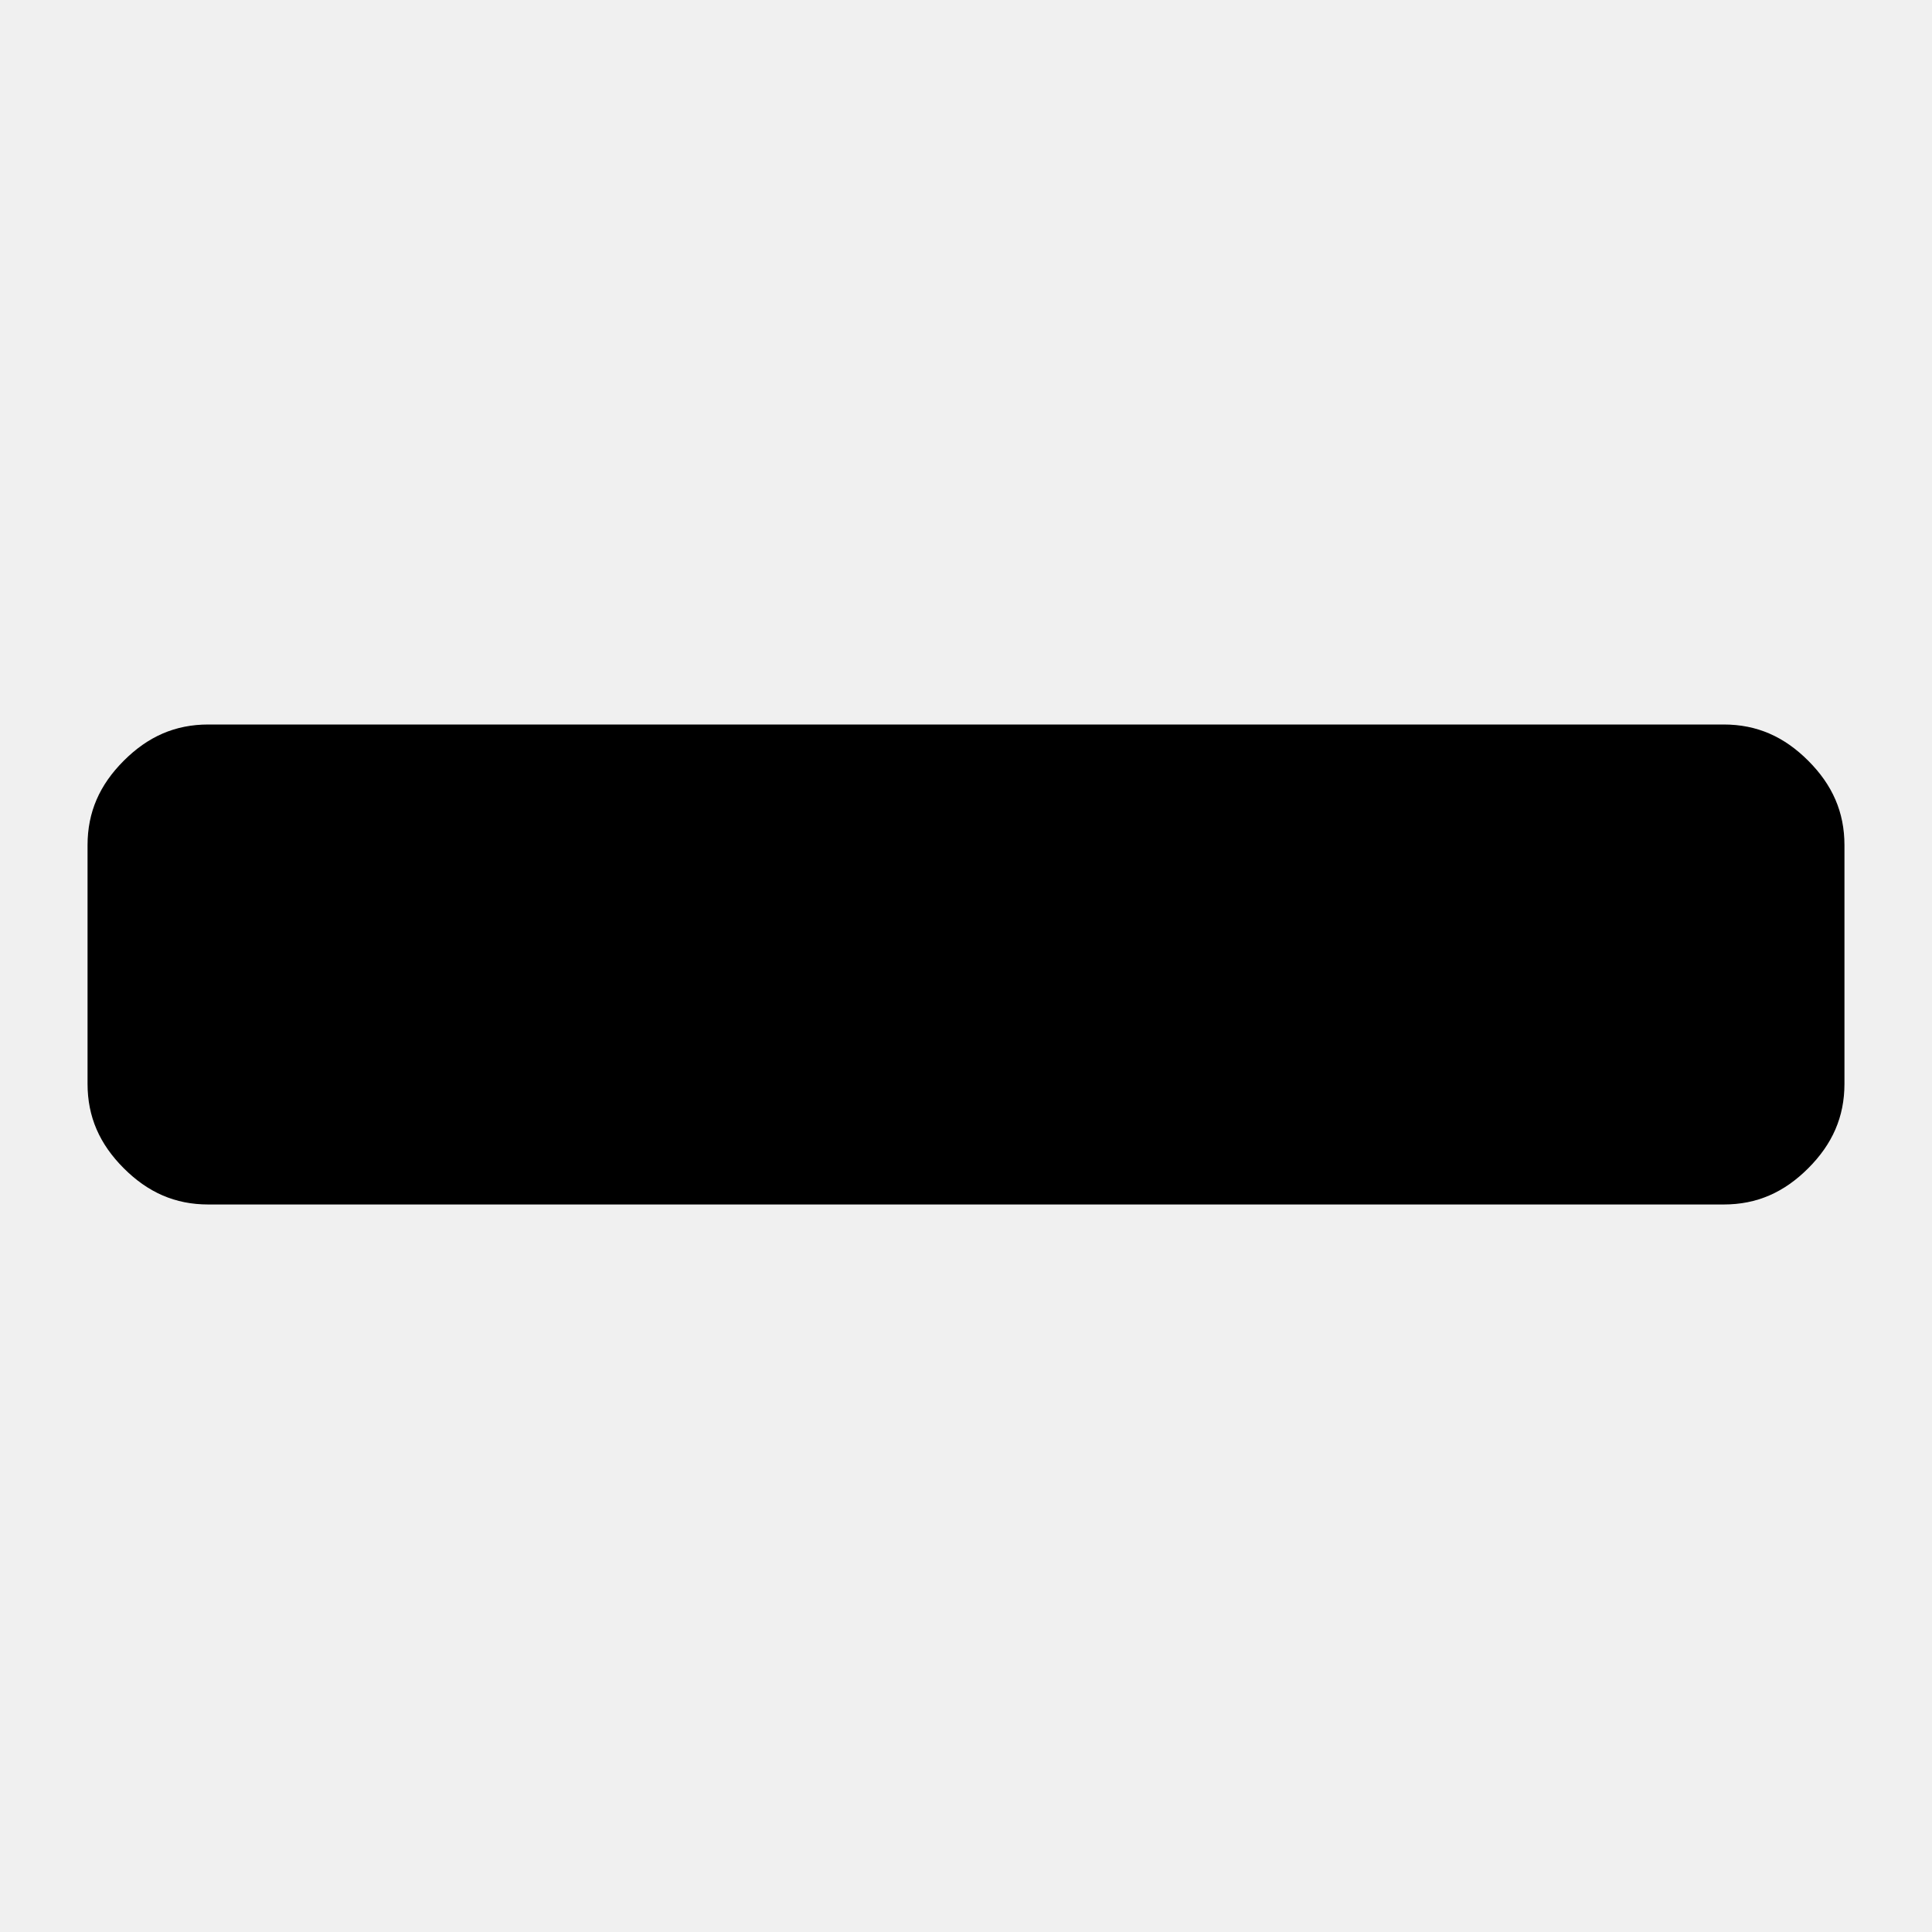
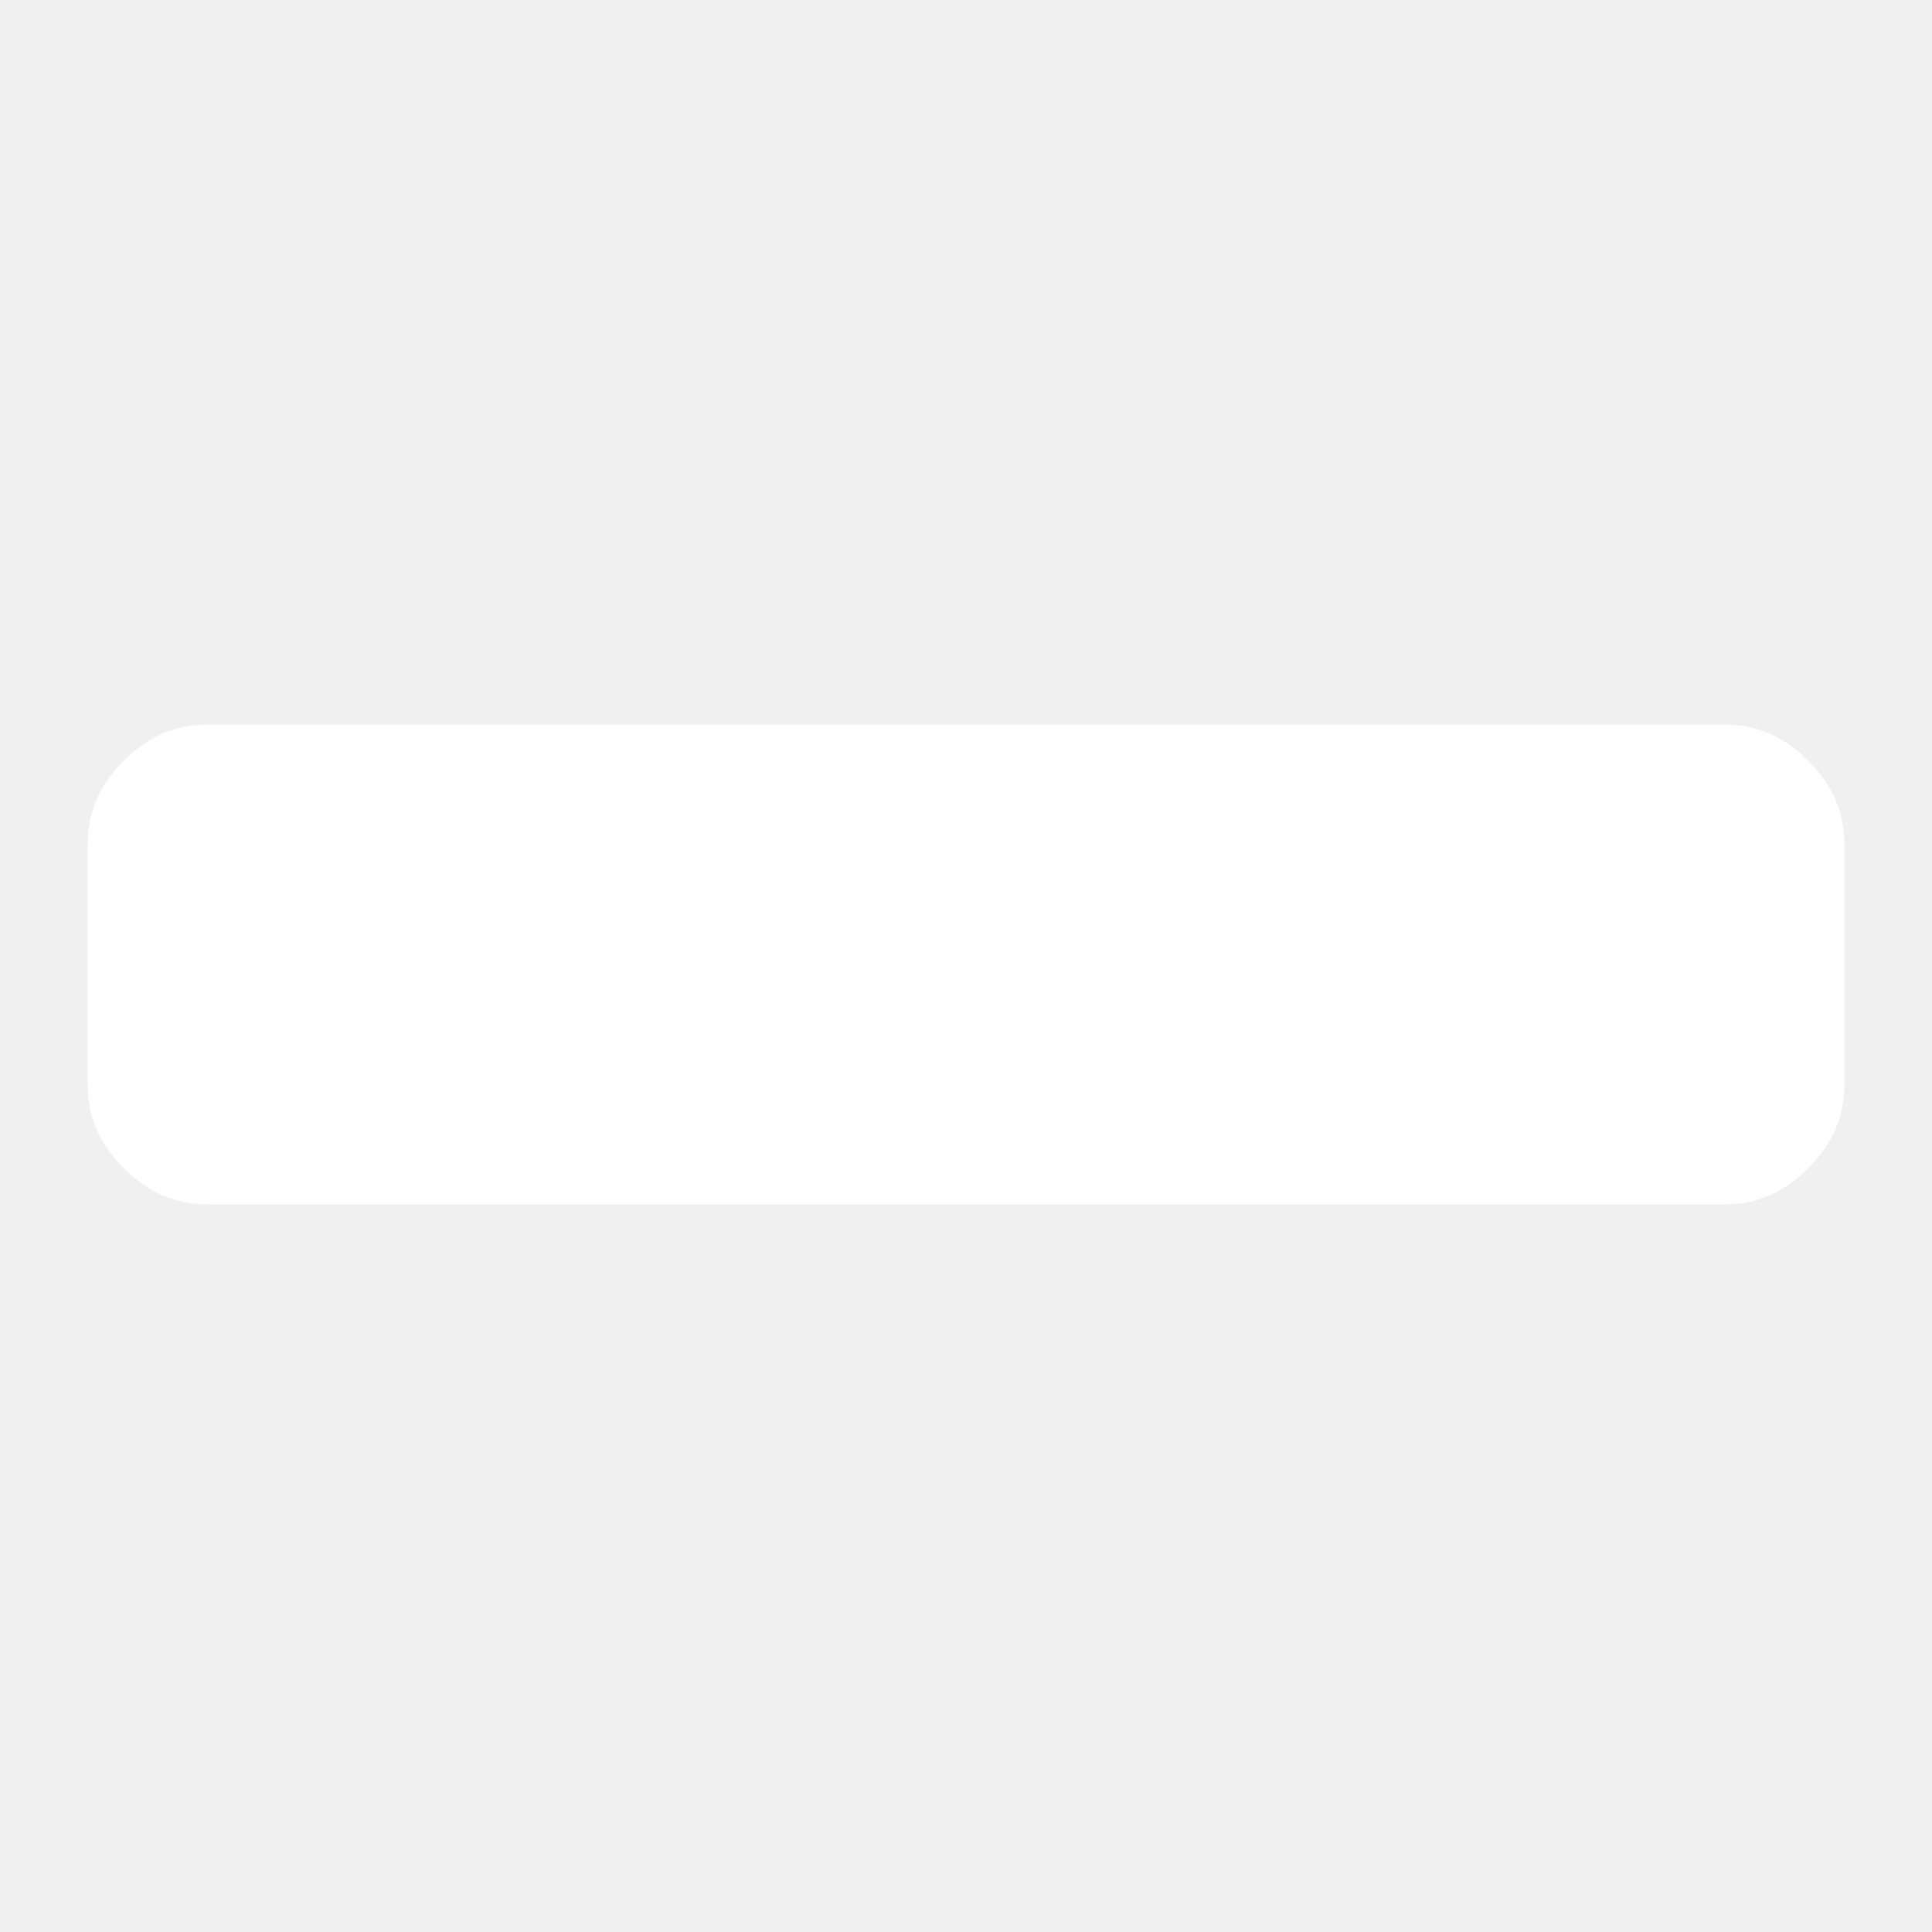
- <svg xmlns="http://www.w3.org/2000/svg" version="1.1" id="Layer_1" x="0px" y="0px" viewBox="0 0 64 64" style="enable-background:new 0 0 64 64;" xml:space="preserve">
-   <path class="st0" d="M2.9,35.9c0,1.1,0.4,2,1.2,2.8c0.8,0.8,1.7,1.2,2.8,1.2h7.9h42.3c1.1,0,2-0.4,2.8-1.2s1.2-1.7,1.2-2.8l0,0V28  c0-1.1-0.4-2-1.2-2.8S58.2,24,57.1,24H6.9c-1.1,0-2,0.4-2.8,1.2S2.9,26.9,2.9,28V35.9z" />
+ <svg xmlns="http://www.w3.org/2000/svg" xml:space="preserve" viewBox="0 0 64 64">
+   <path d="M2.9 35.9c0 1.1.4 2 1.2 2.8s1.7 1.2 2.8 1.2h50.2c1.1 0 2-.4 2.8-1.2s1.2-1.7 1.2-2.8V28c0-1.1-.4-2-1.2-2.8S58.2 24 57.1 24H6.9c-1.1 0-2 .4-2.8 1.2S2.9 26.9 2.9 28z" style="fill-rule:evenodd;clip-rule:evenodd;fill:#fff" />
</svg>
